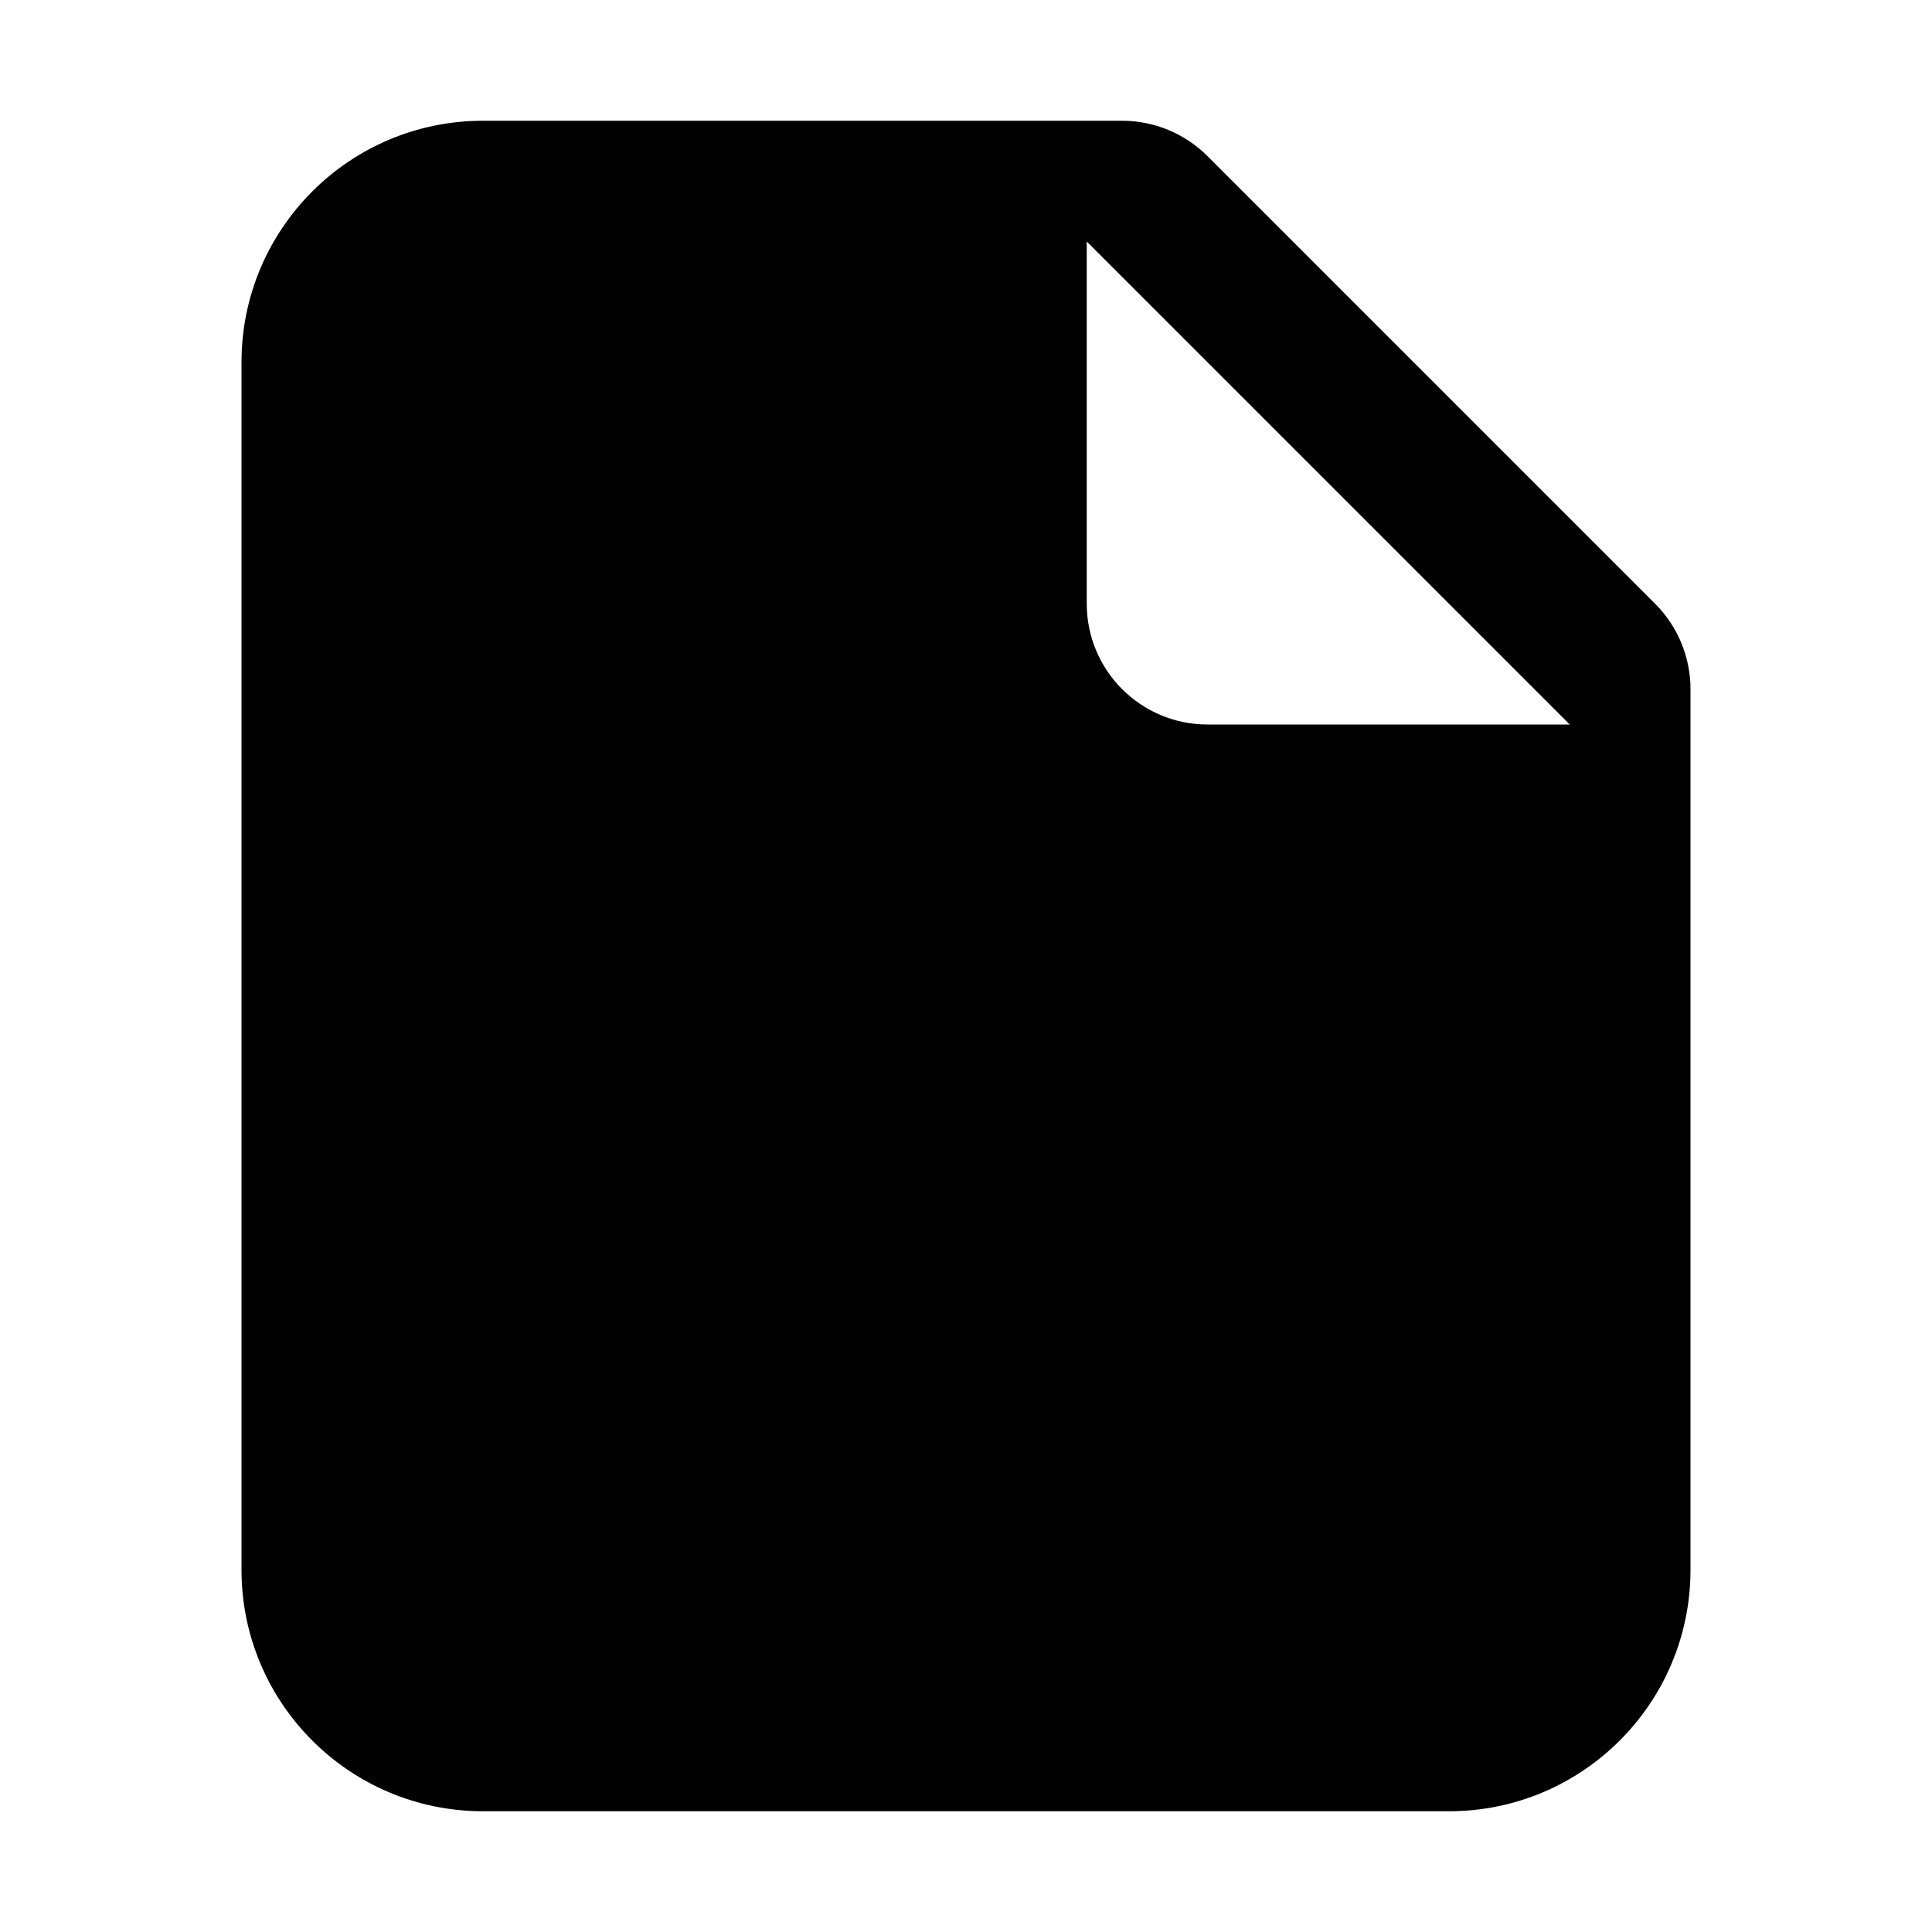
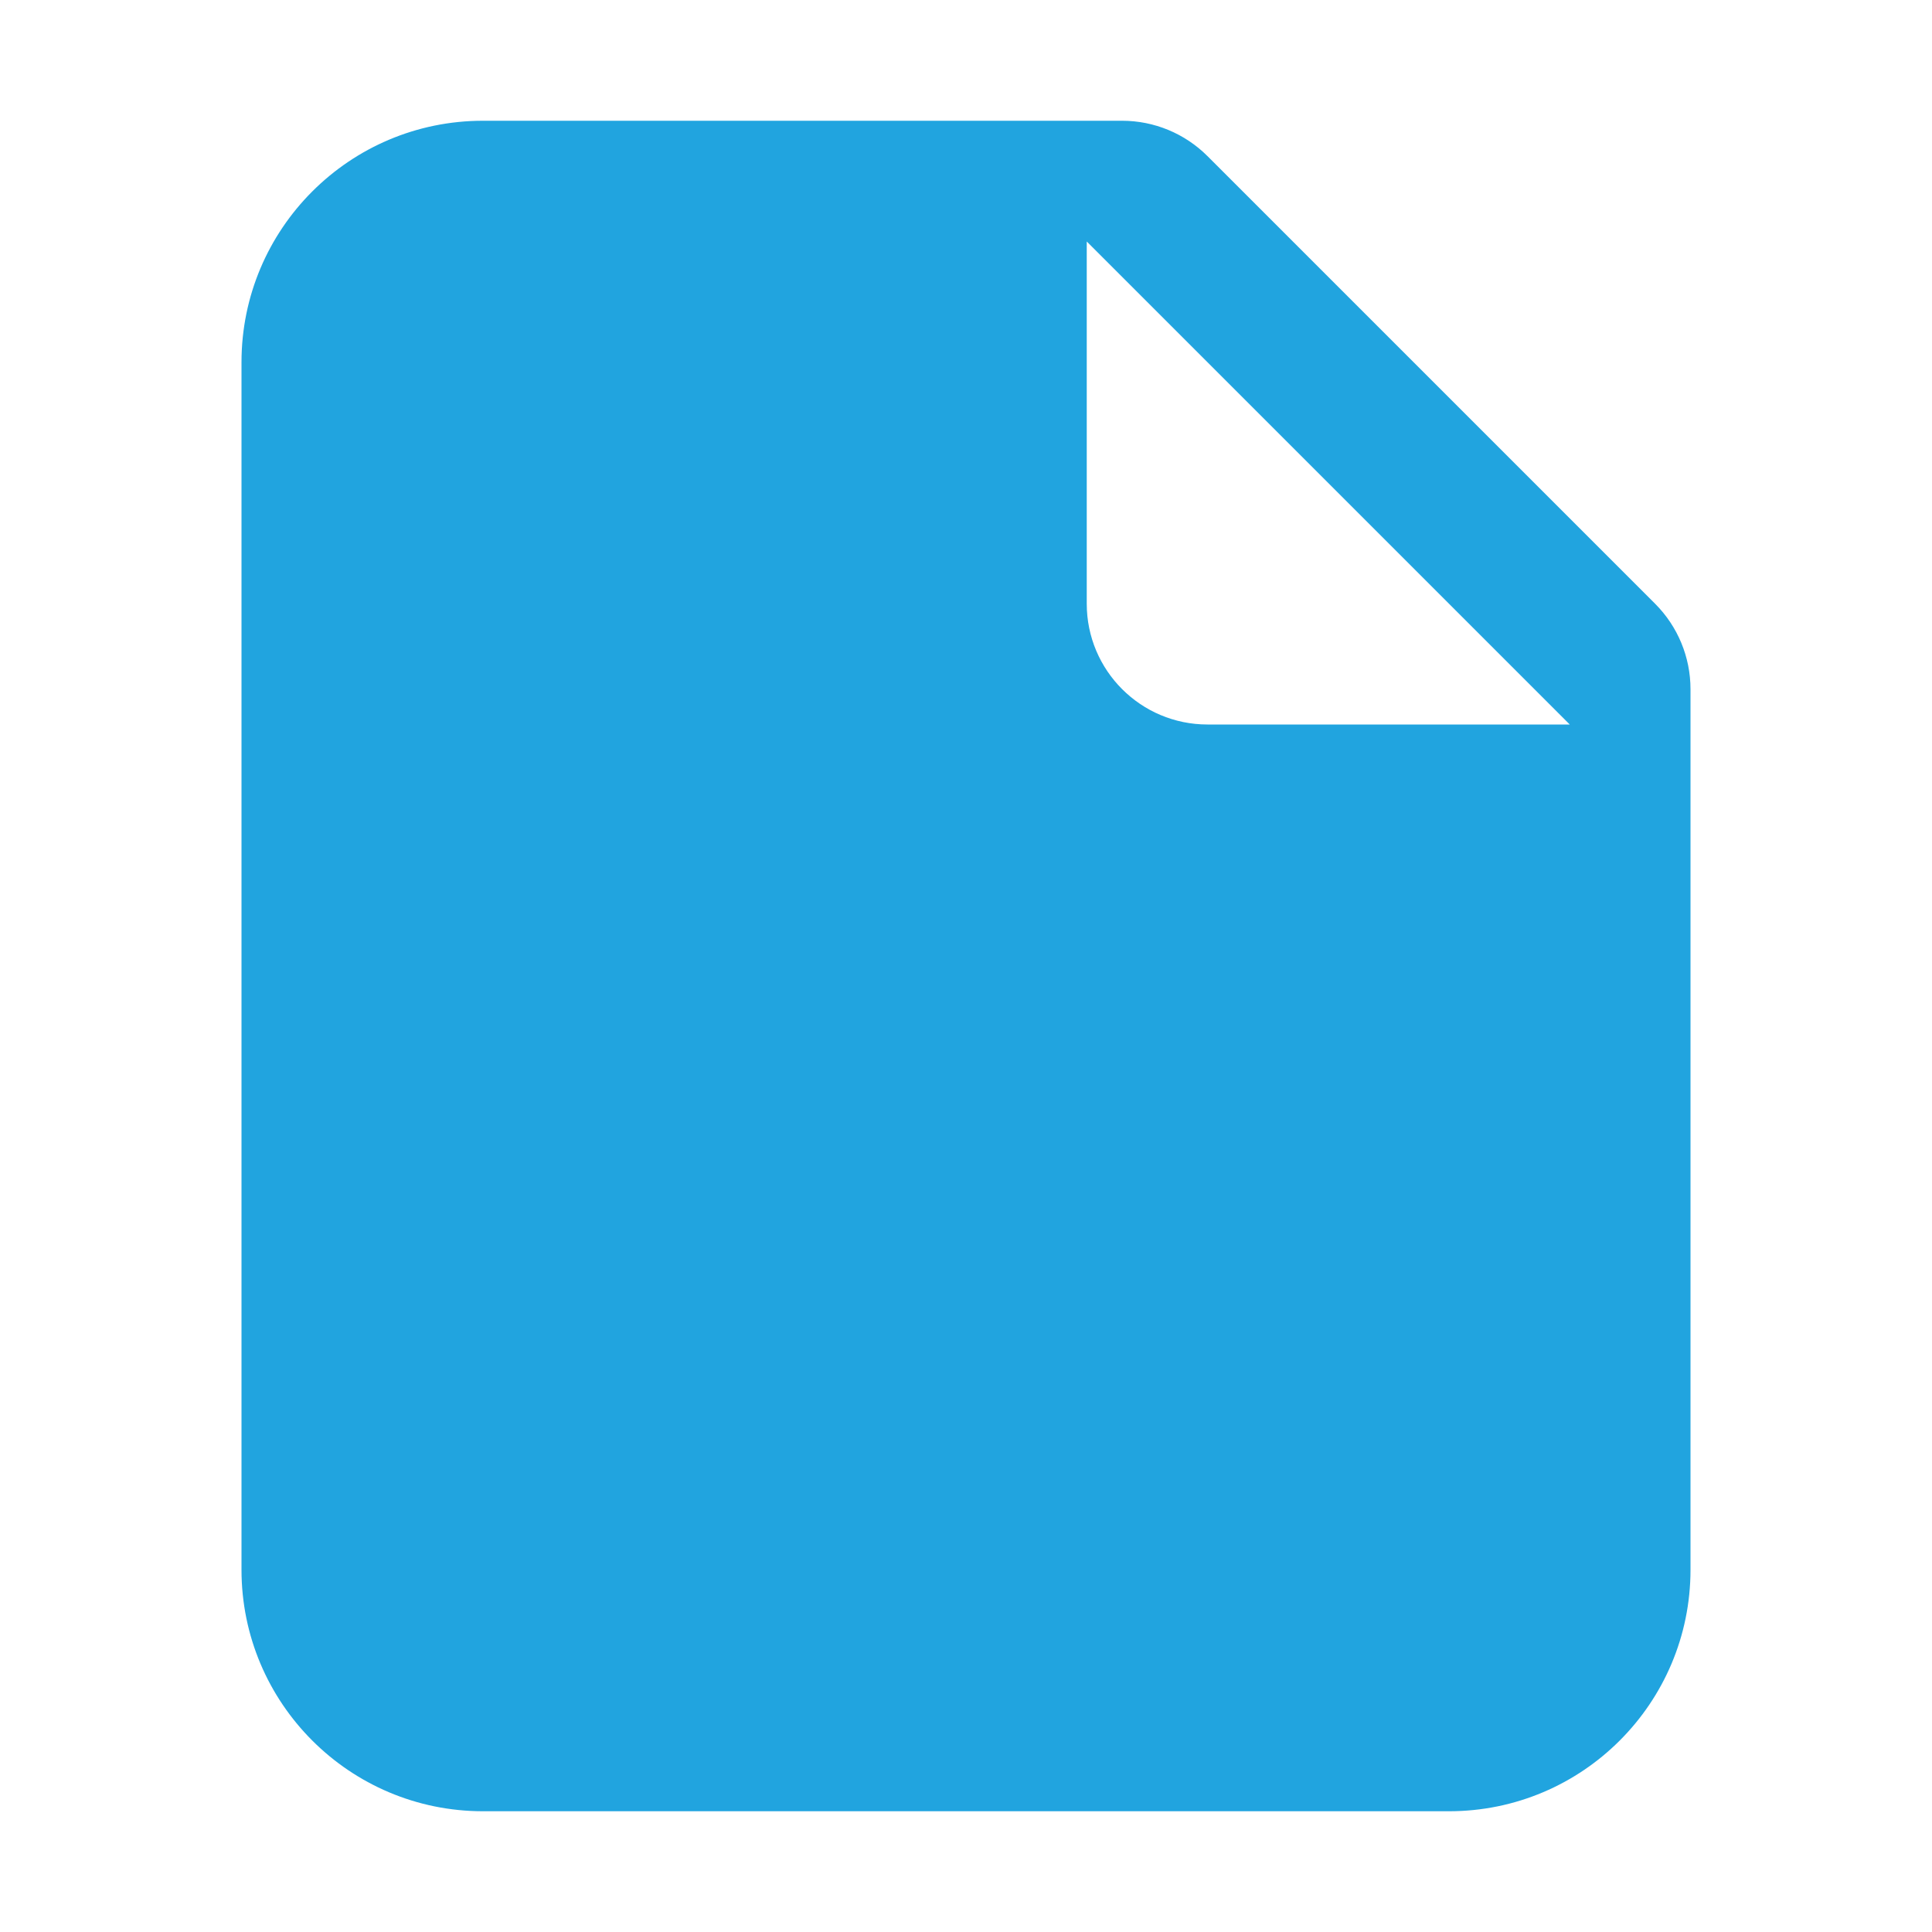
- <svg xmlns="http://www.w3.org/2000/svg" width="1em" height="1em" viewBox="0 0 16 16" class="bi bi-file-earmark-fill" fill="currentColor">
+ <svg xmlns="http://www.w3.org/2000/svg" width="1em" height="1em" viewBox="0 0 16 16" class="bi bi-file-earmark-fill" fill="#21a4df">
  <path fill-rule="evenodd" d="M4 1a2 2 0 0 0-2 2v10a2 2 0 0 0 2 2h8a2 2 0 0 0 2-2V5.707A1 1 0 0 0 13.707 5L10 1.293A1 1 0 0 0 9.293 1H4zm5 1v3a1 1 0 0 0 1 1h3L9 2z" />
</svg>
